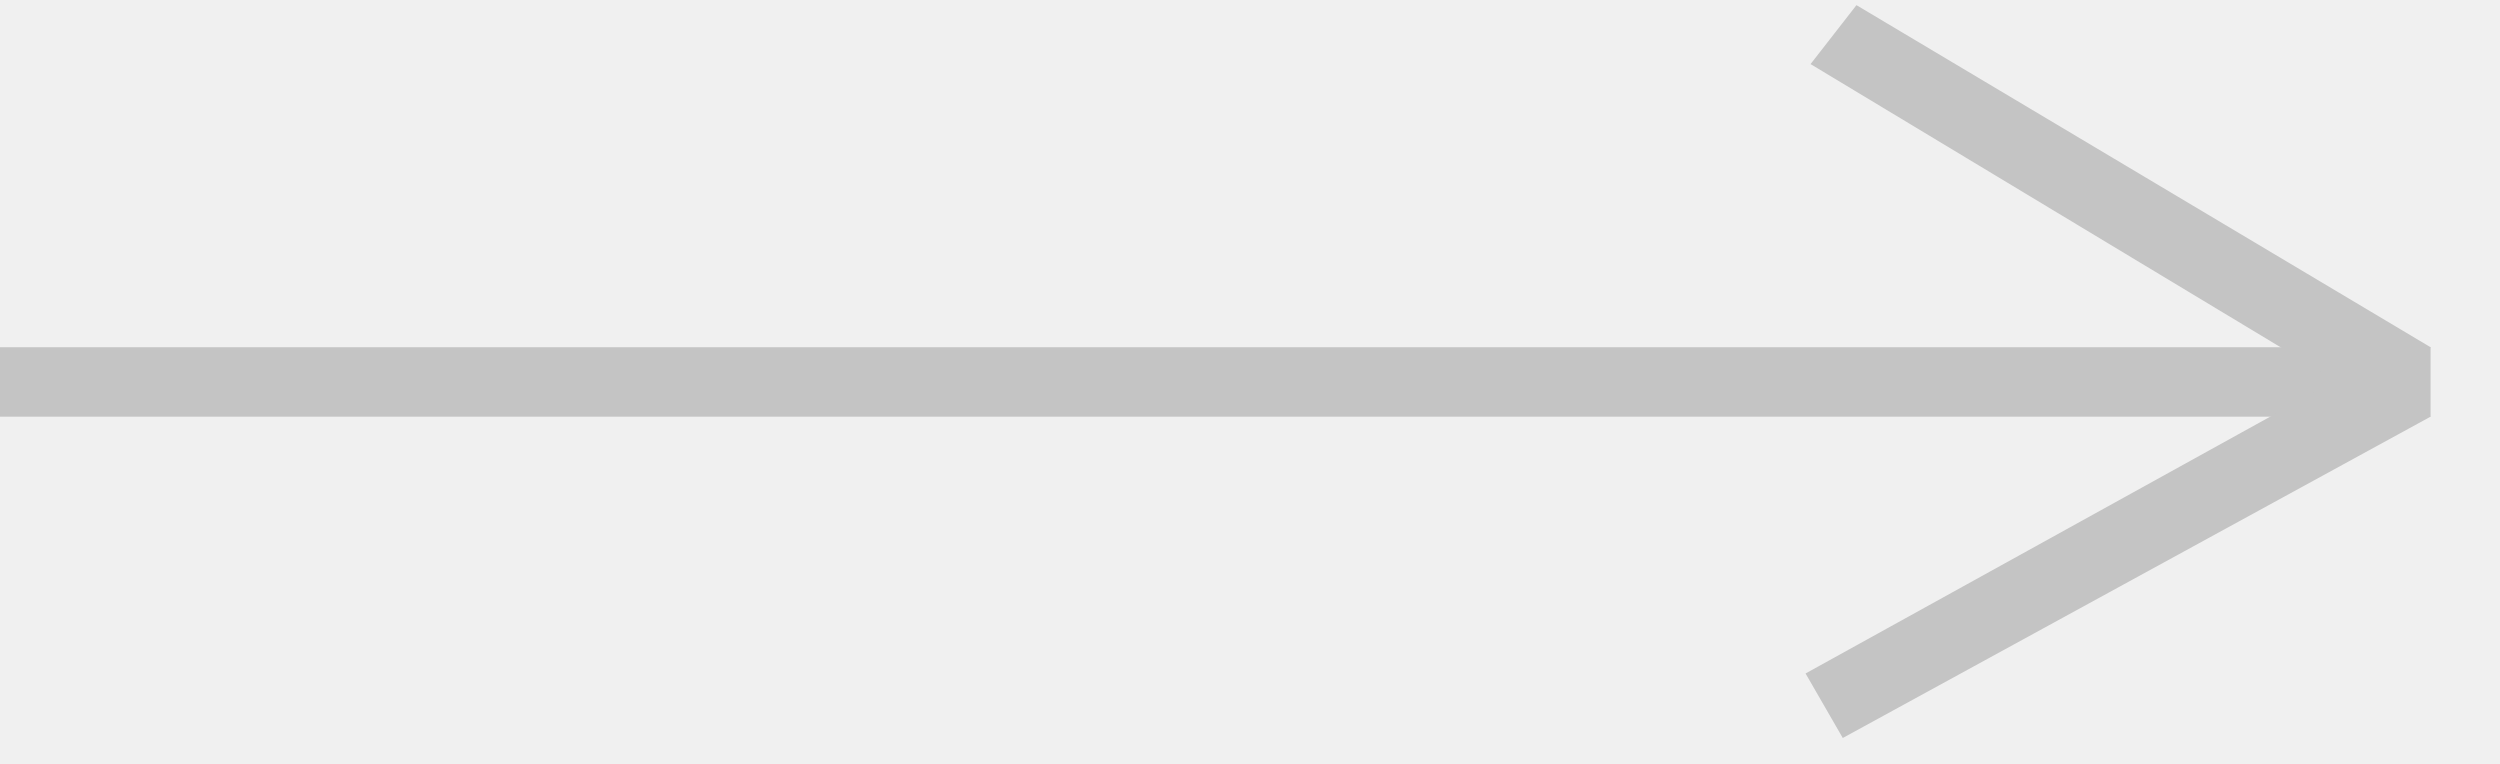
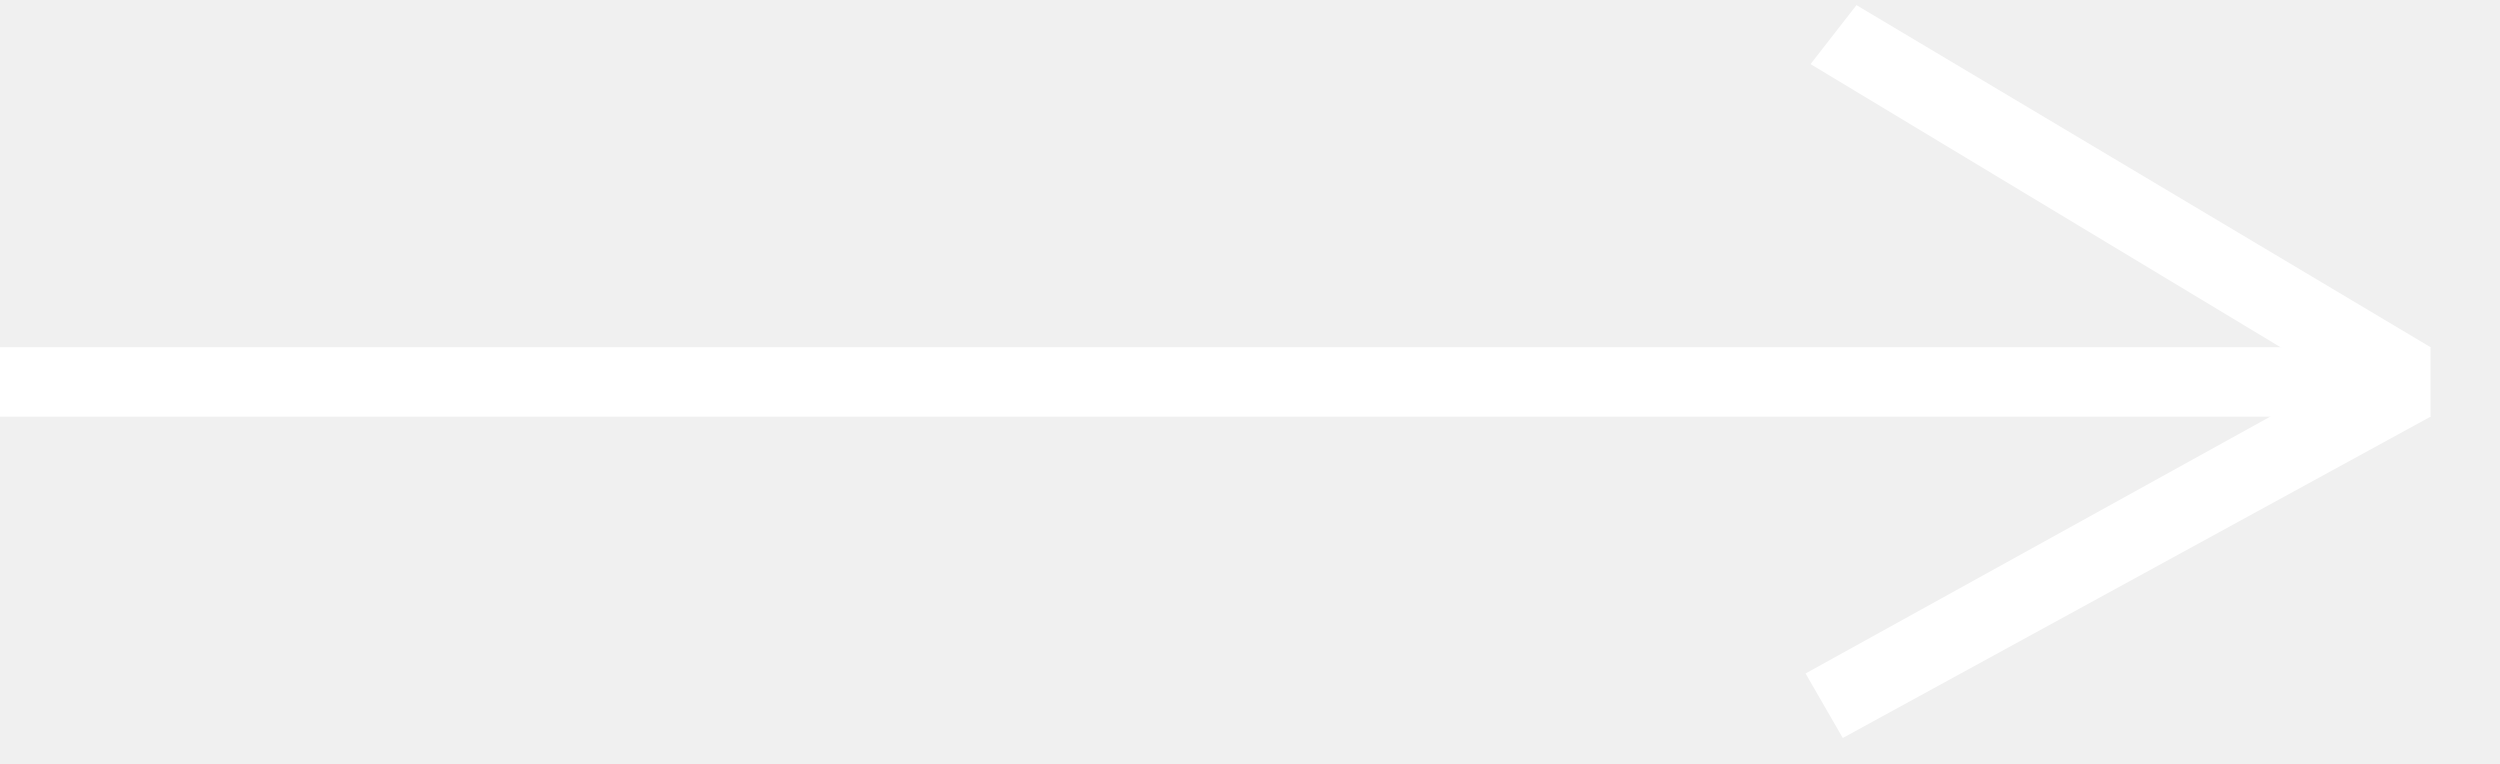
<svg xmlns="http://www.w3.org/2000/svg" width="36" height="11" viewBox="0 0 36 11" fill="none">
-   <rect y="5" width="35" height="1" fill="#C4C4C4" />
-   <path d="M26.733 0.074L35 5L34.5 6L26.072 0.923L26.733 0.074Z" fill="#C4C4C4" />
-   <path d="M26 9.698L34.5 5L35 6L26.536 10.627L26 9.698Z" fill="#C4C4C4" />
+   <rect y="5" width="35" height="1" fill="#ffffff" />
+   <path d="M26.733 0.074L35 5L34.5 6L26.072 0.923L26.733 0.074Z" fill="#ffffff" />
+   <path d="M26 9.698L34.5 5L35 6L26.536 10.627L26 9.698Z" fill="#ffffff" />
</svg>
